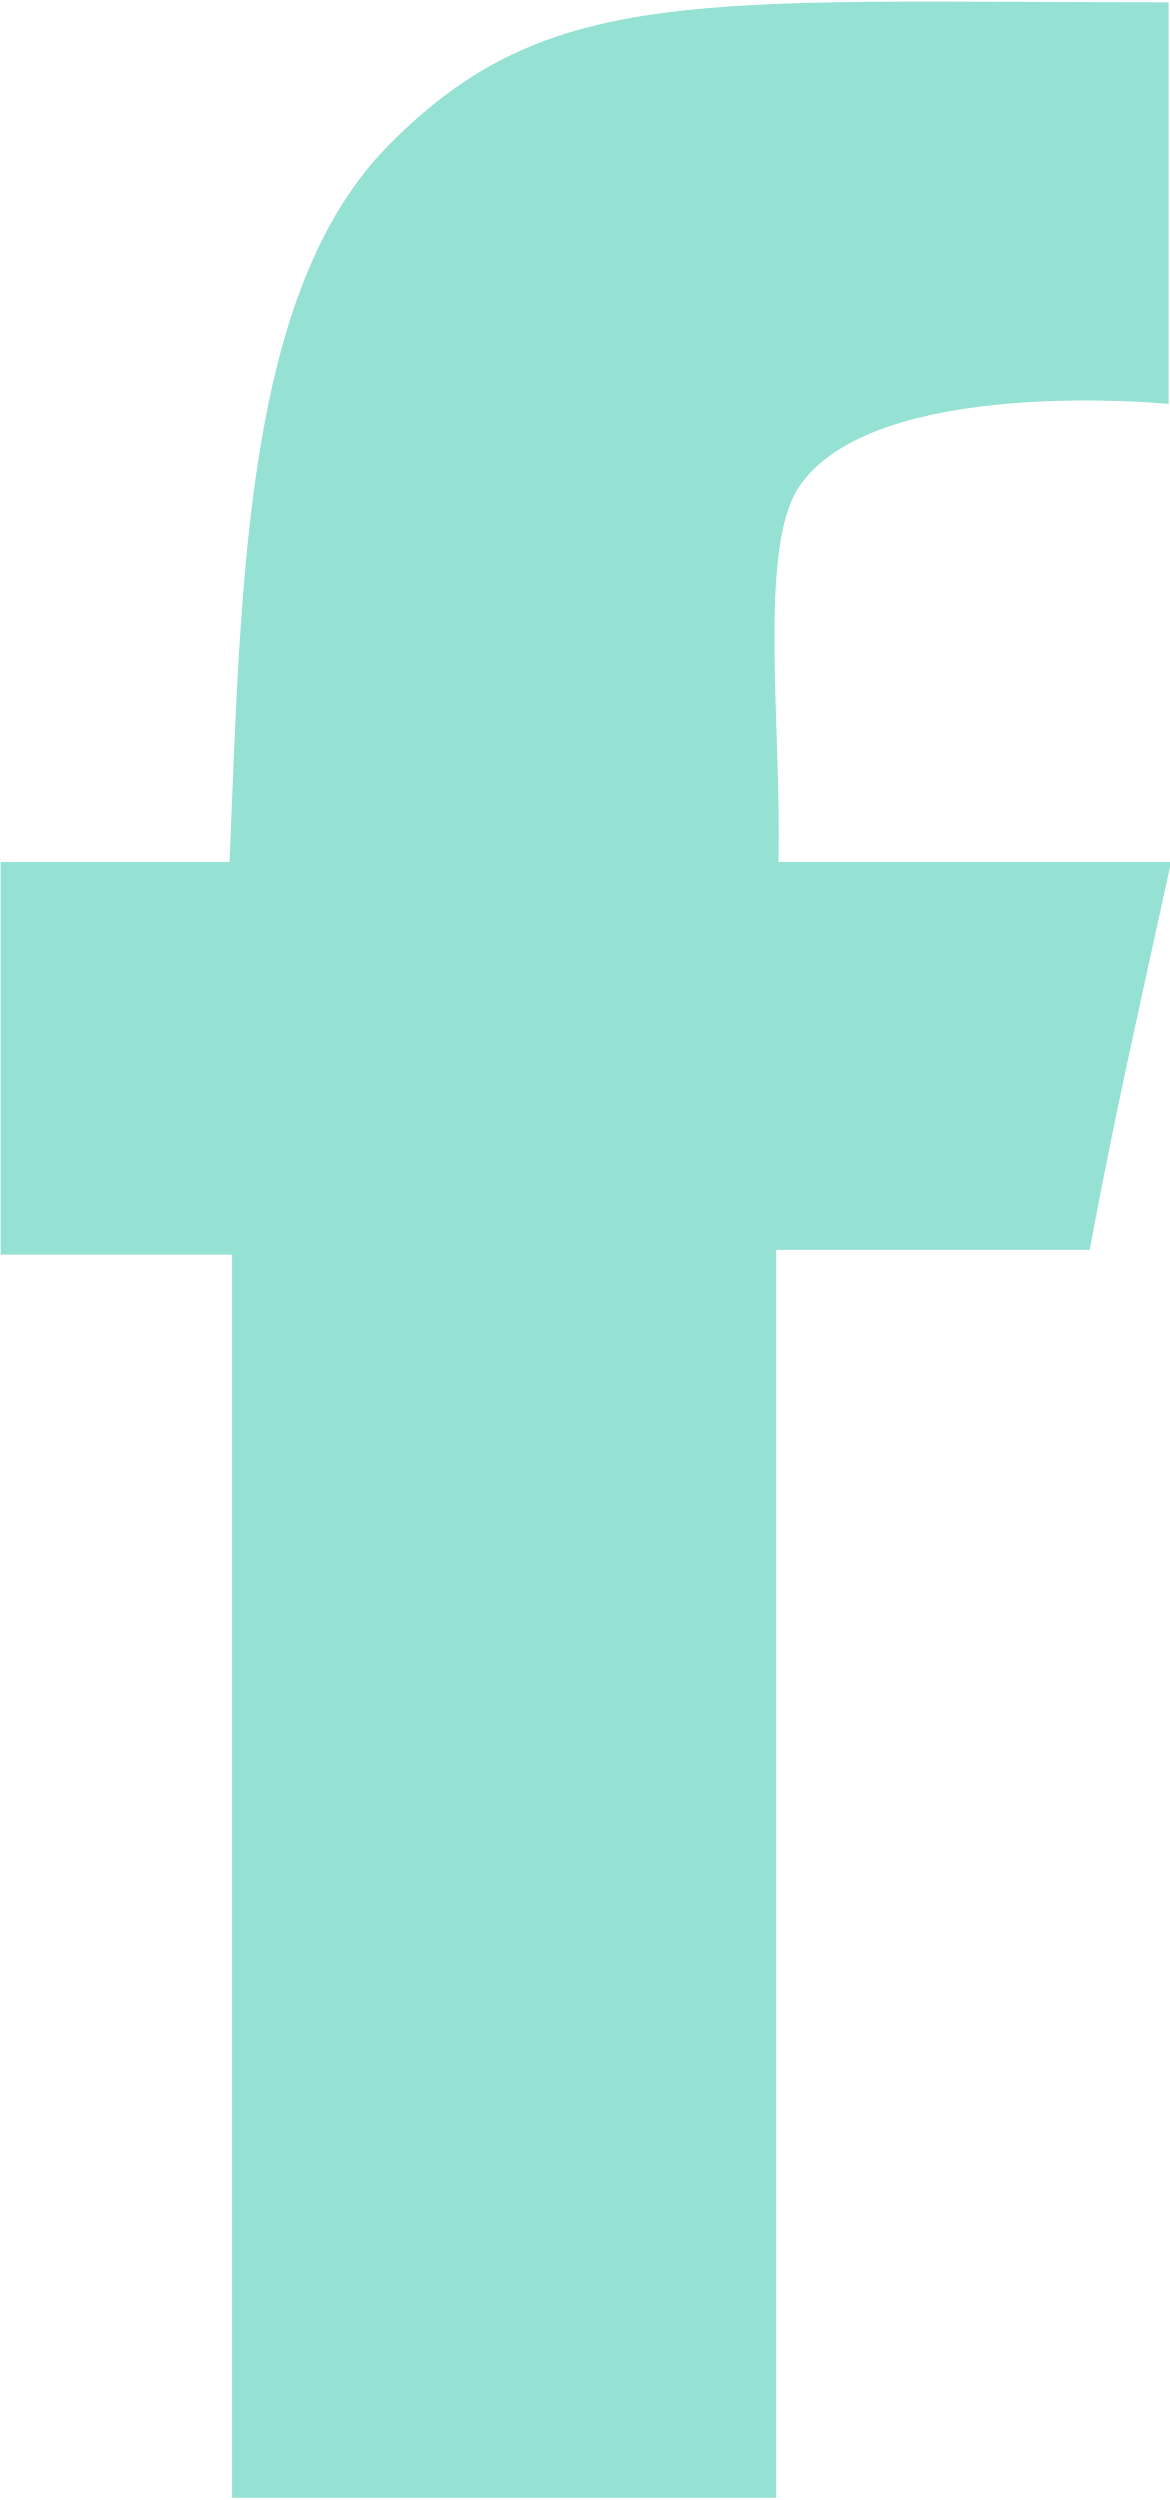
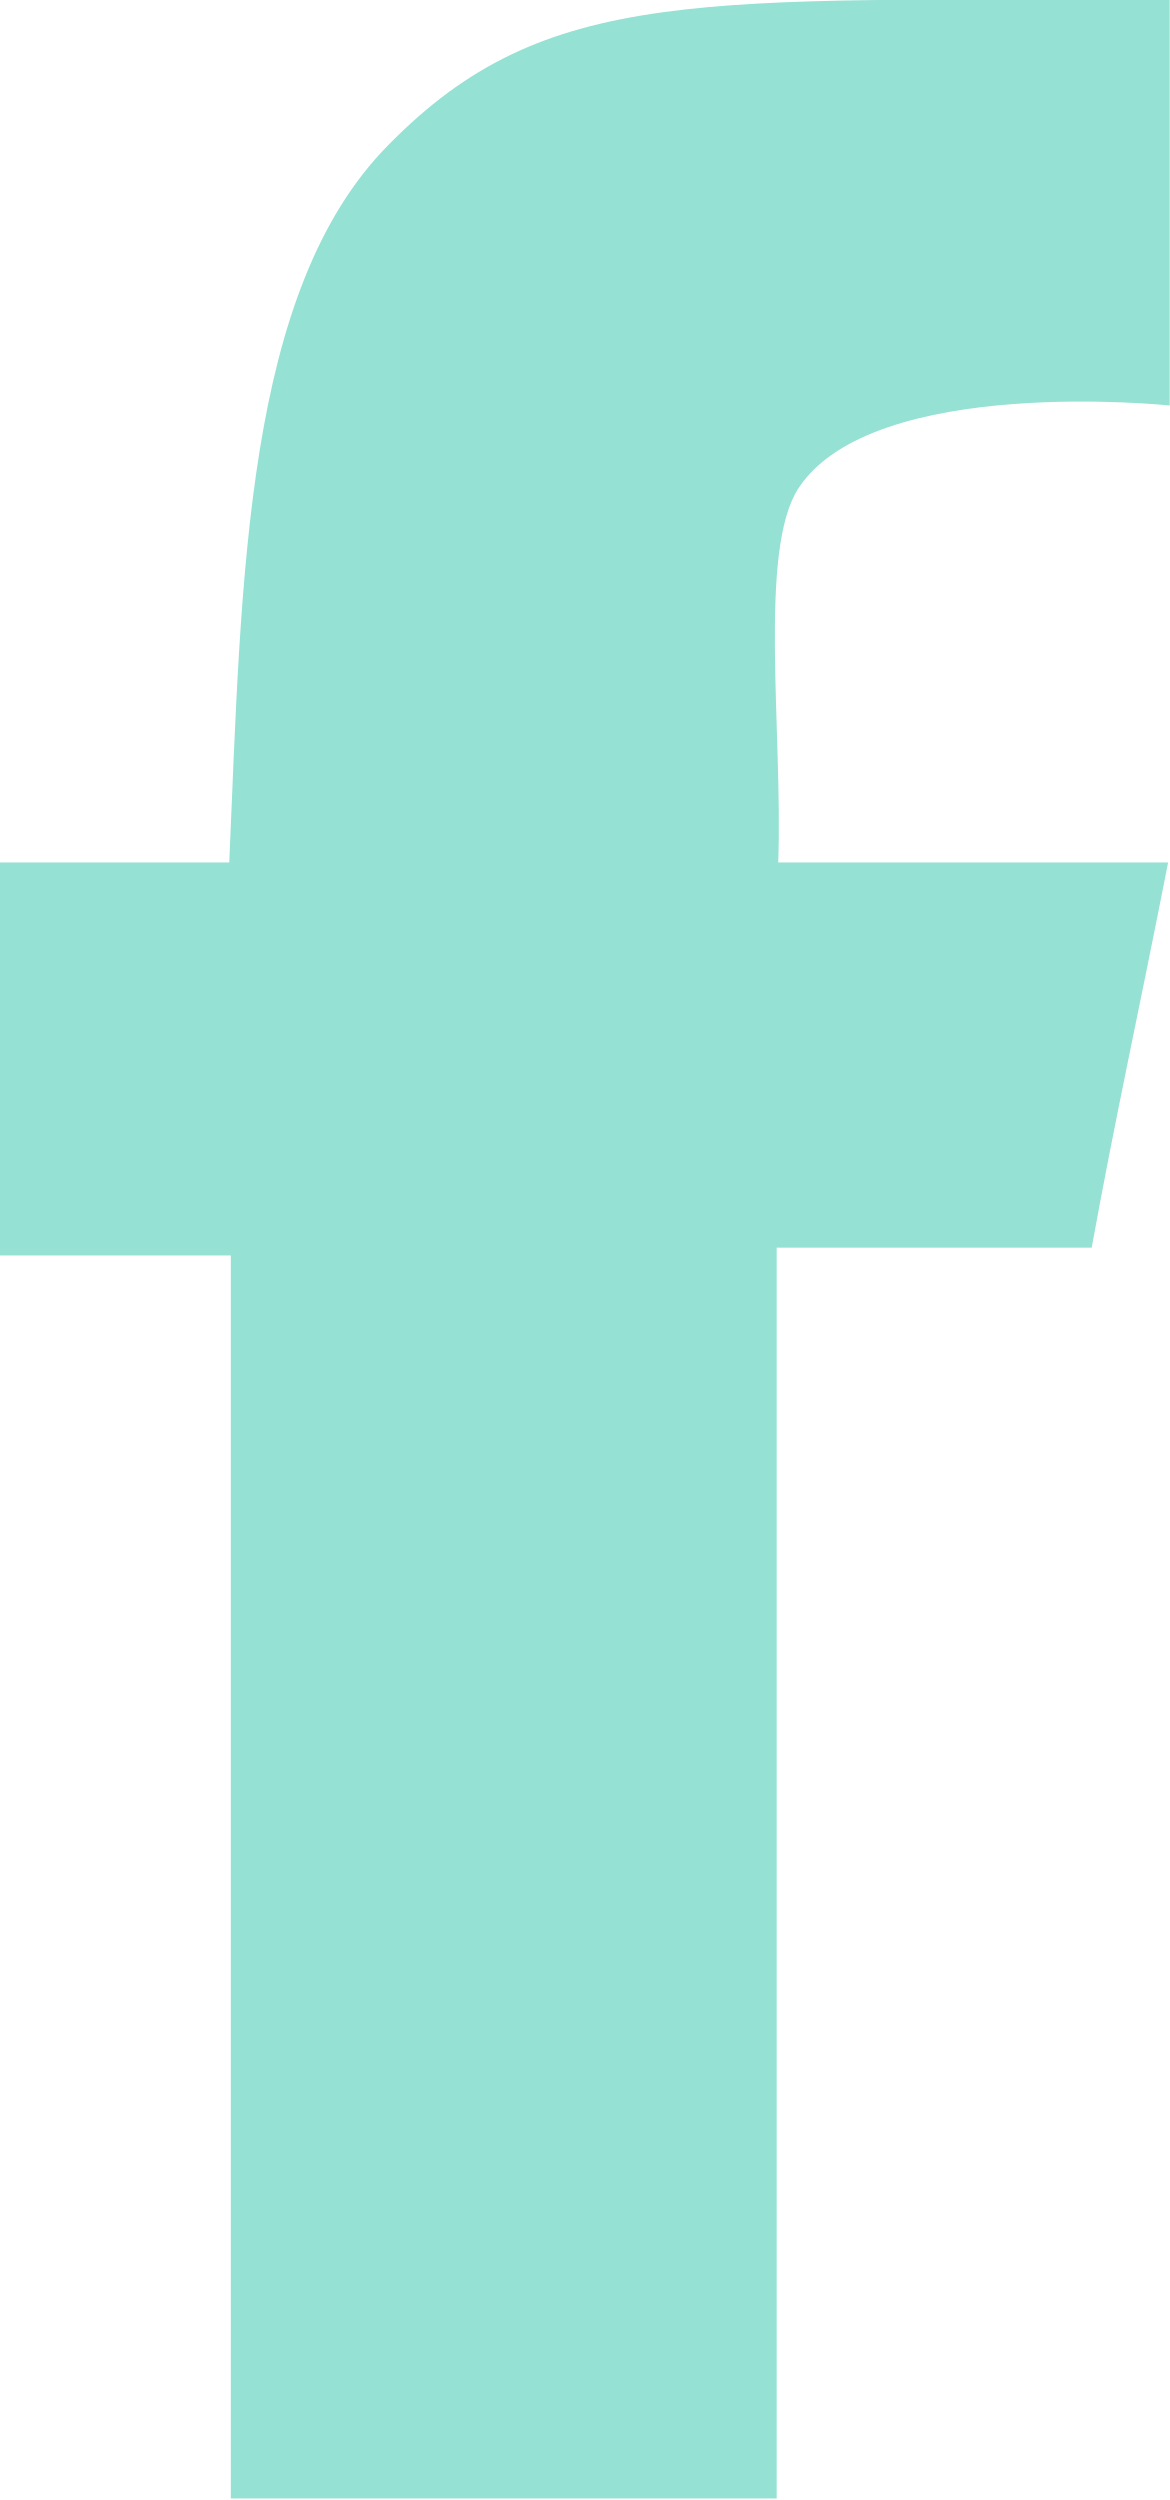
- <svg xmlns="http://www.w3.org/2000/svg" preserveAspectRatio="xMidYMid" width="7.5" height="16.03" viewBox="0 0 7.5 16.03">
+ <svg xmlns="http://www.w3.org/2000/svg" width="7.5" height="16.03" preserveAspectRatio="xMidYMid">
  <defs>
-     <style>
-       .cls-1 {
-         fill: #95e1d3;
-         fill-rule: evenodd;
-       }
-     </style>
+     <style>.cls-1 { fill: #95e1d3; fill-rule: evenodd; }</style>
  </defs>
-   <path d="M7.493,0.015 C7.493,0.937 7.493,2.590 7.493,2.590 C7.493,2.590 5.595,2.401 5.119,3.128 C4.859,3.527 5.014,4.691 4.991,5.527 C5.819,5.527 6.680,5.527 7.509,5.527 C7.296,6.505 7.144,7.167 6.987,8.014 C6.270,8.014 4.977,8.014 4.977,8.014 L4.977,16.016 C4.977,16.016 2.604,16.016 1.488,16.016 C1.489,13.549 1.487,10.671 1.488,8.045 C0.946,8.045 0.545,8.045 0.004,8.045 C0.004,7.122 0.004,6.450 0.004,5.527 C0.529,5.527 0.946,5.527 1.472,5.527 C1.547,3.686 1.575,1.862 2.490,0.933 C3.518,-0.111 4.498,0.015 7.493,0.015 Z" class="cls-1" />
+   <path d="M7.5 0c0 .94 0 2.6 0 2.6s-1.9-.2-2.38.53c-.26.4-.1 1.56-.13 2.4.82 0 1.68 0 2.5 0C7.3 6.5 7.15 7.17 7 8c-.73 0-2.02 0-2.02 0v8.02s-2.38 0-3.5 0c0-2.47 0-5.35 0-7.97-.53 0-.93 0-1.48 0 0-.93 0-1.6 0-2.52.53 0 .95 0 1.47 0 .08-1.84.1-3.67 1.02-4.6C3.5-.1 4.5 0 7.5 0z" class="cls-1" />
</svg>
